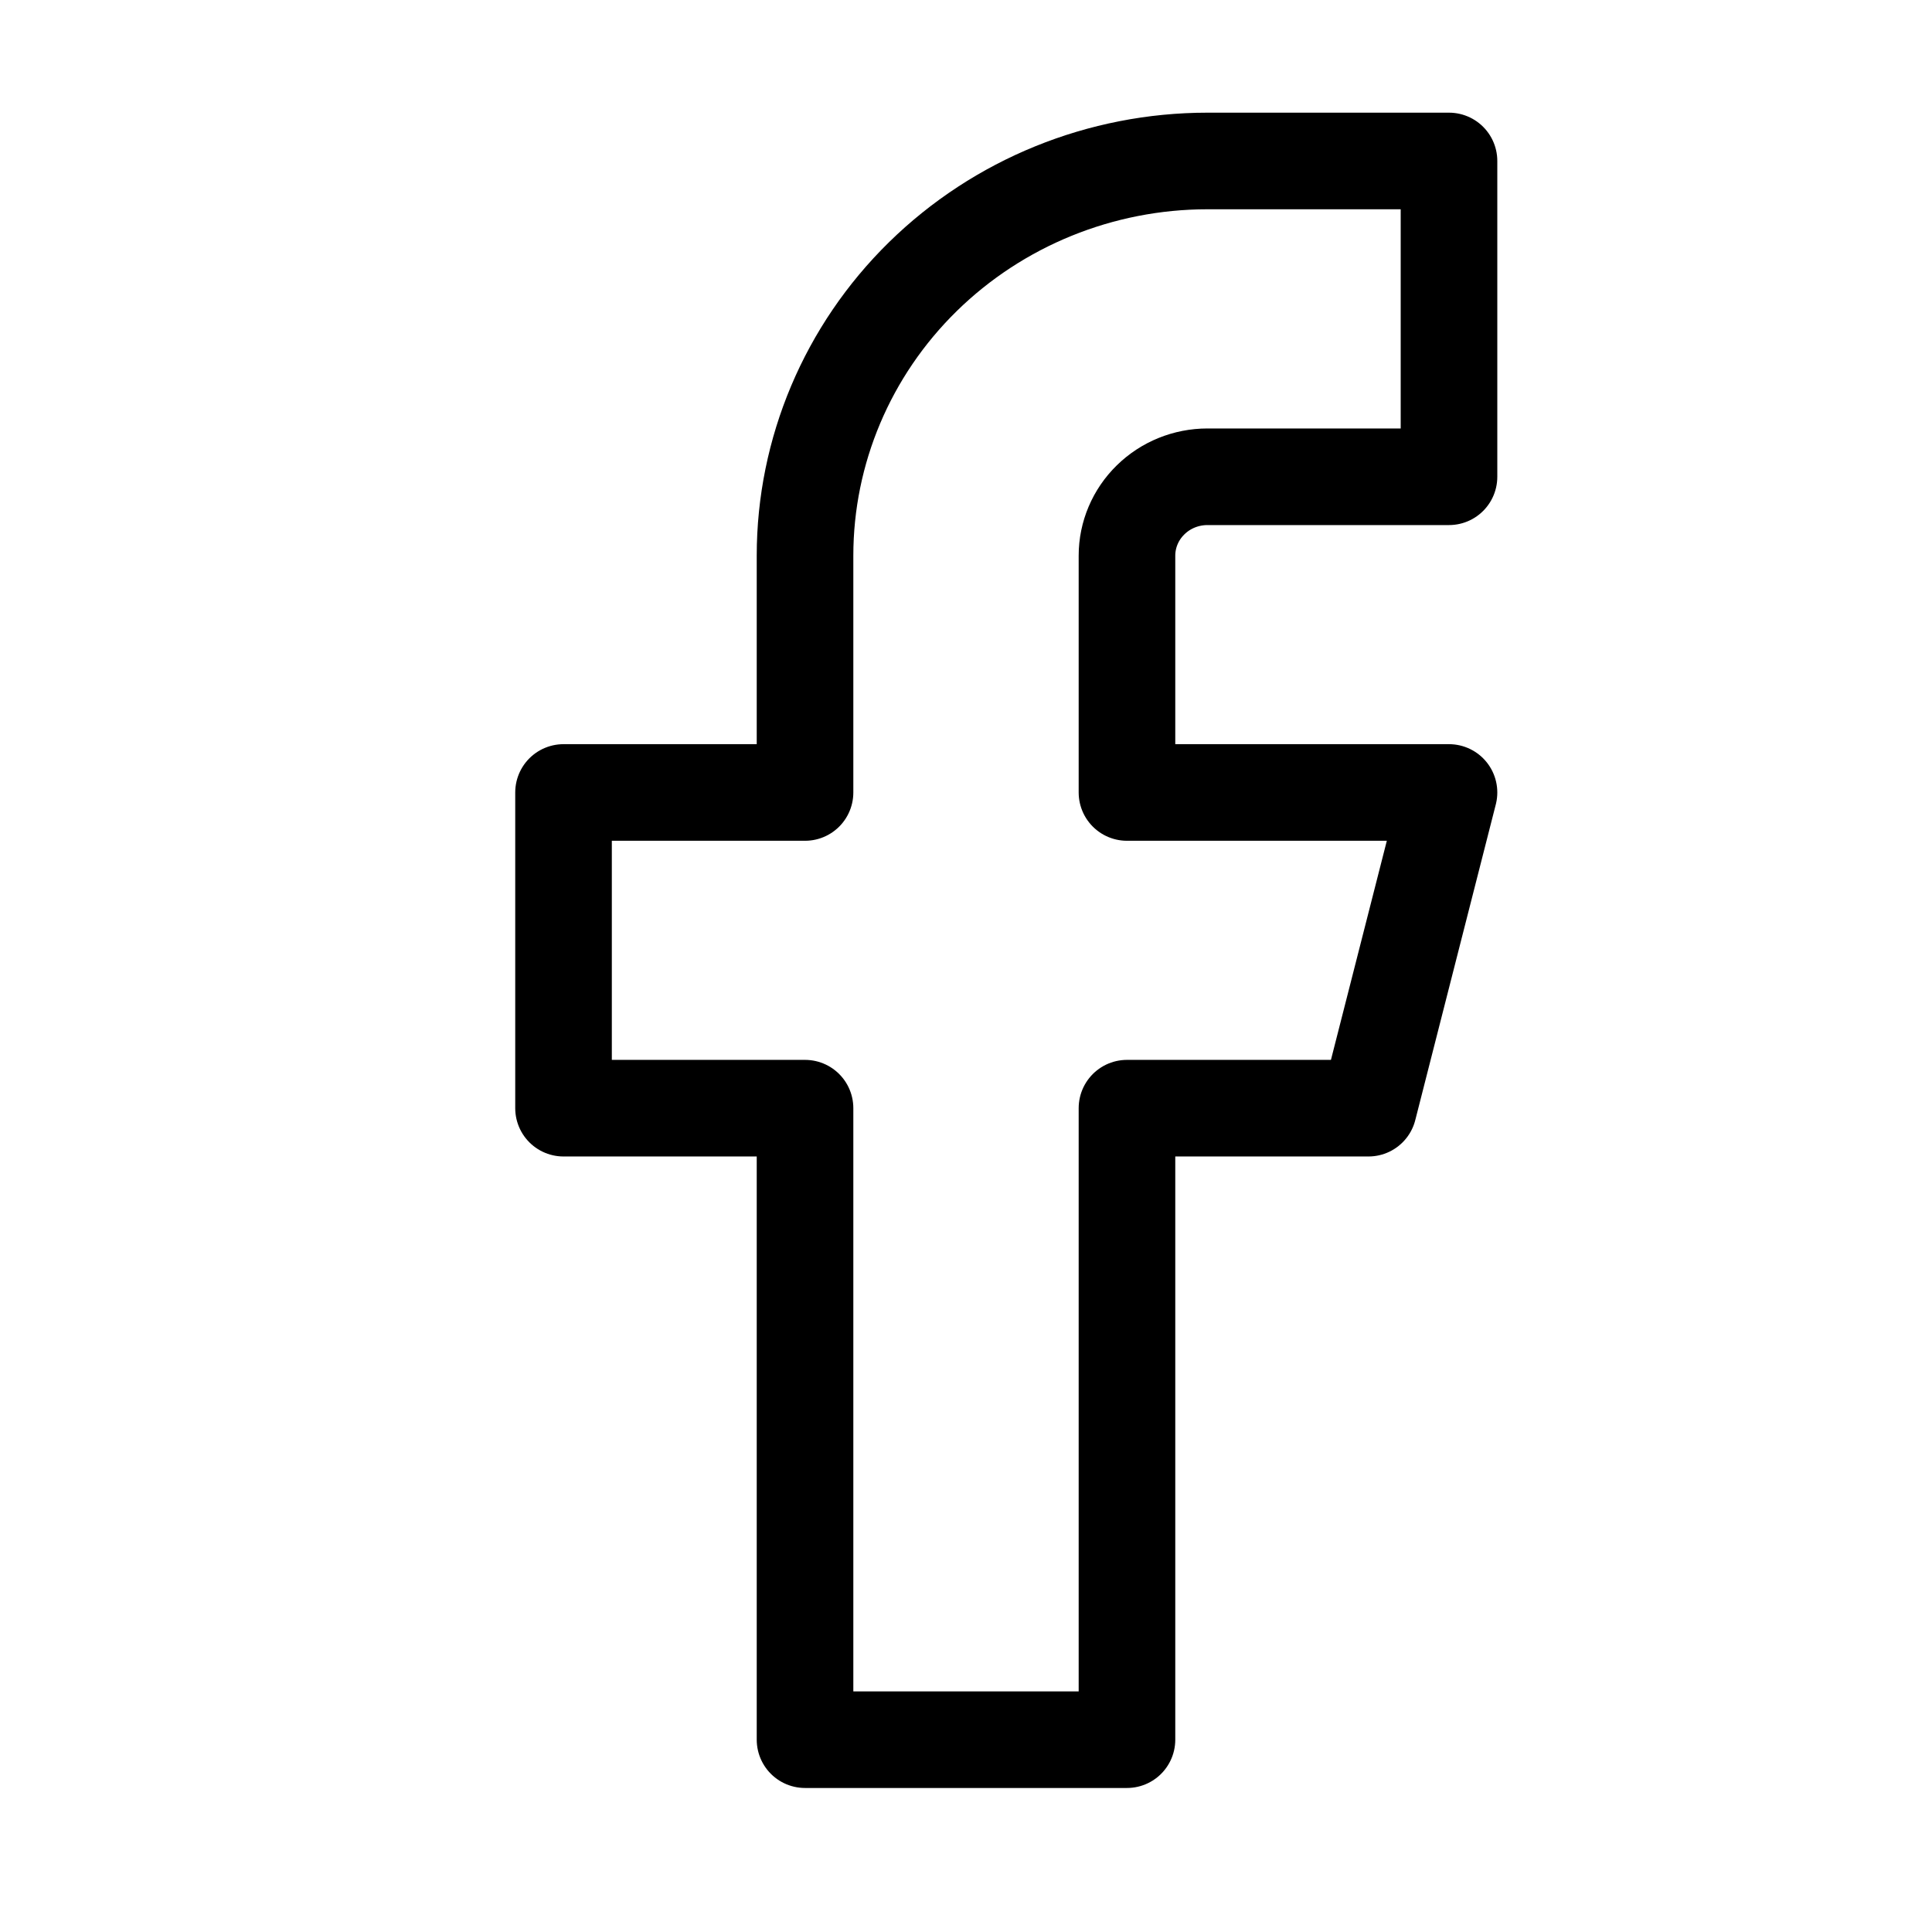
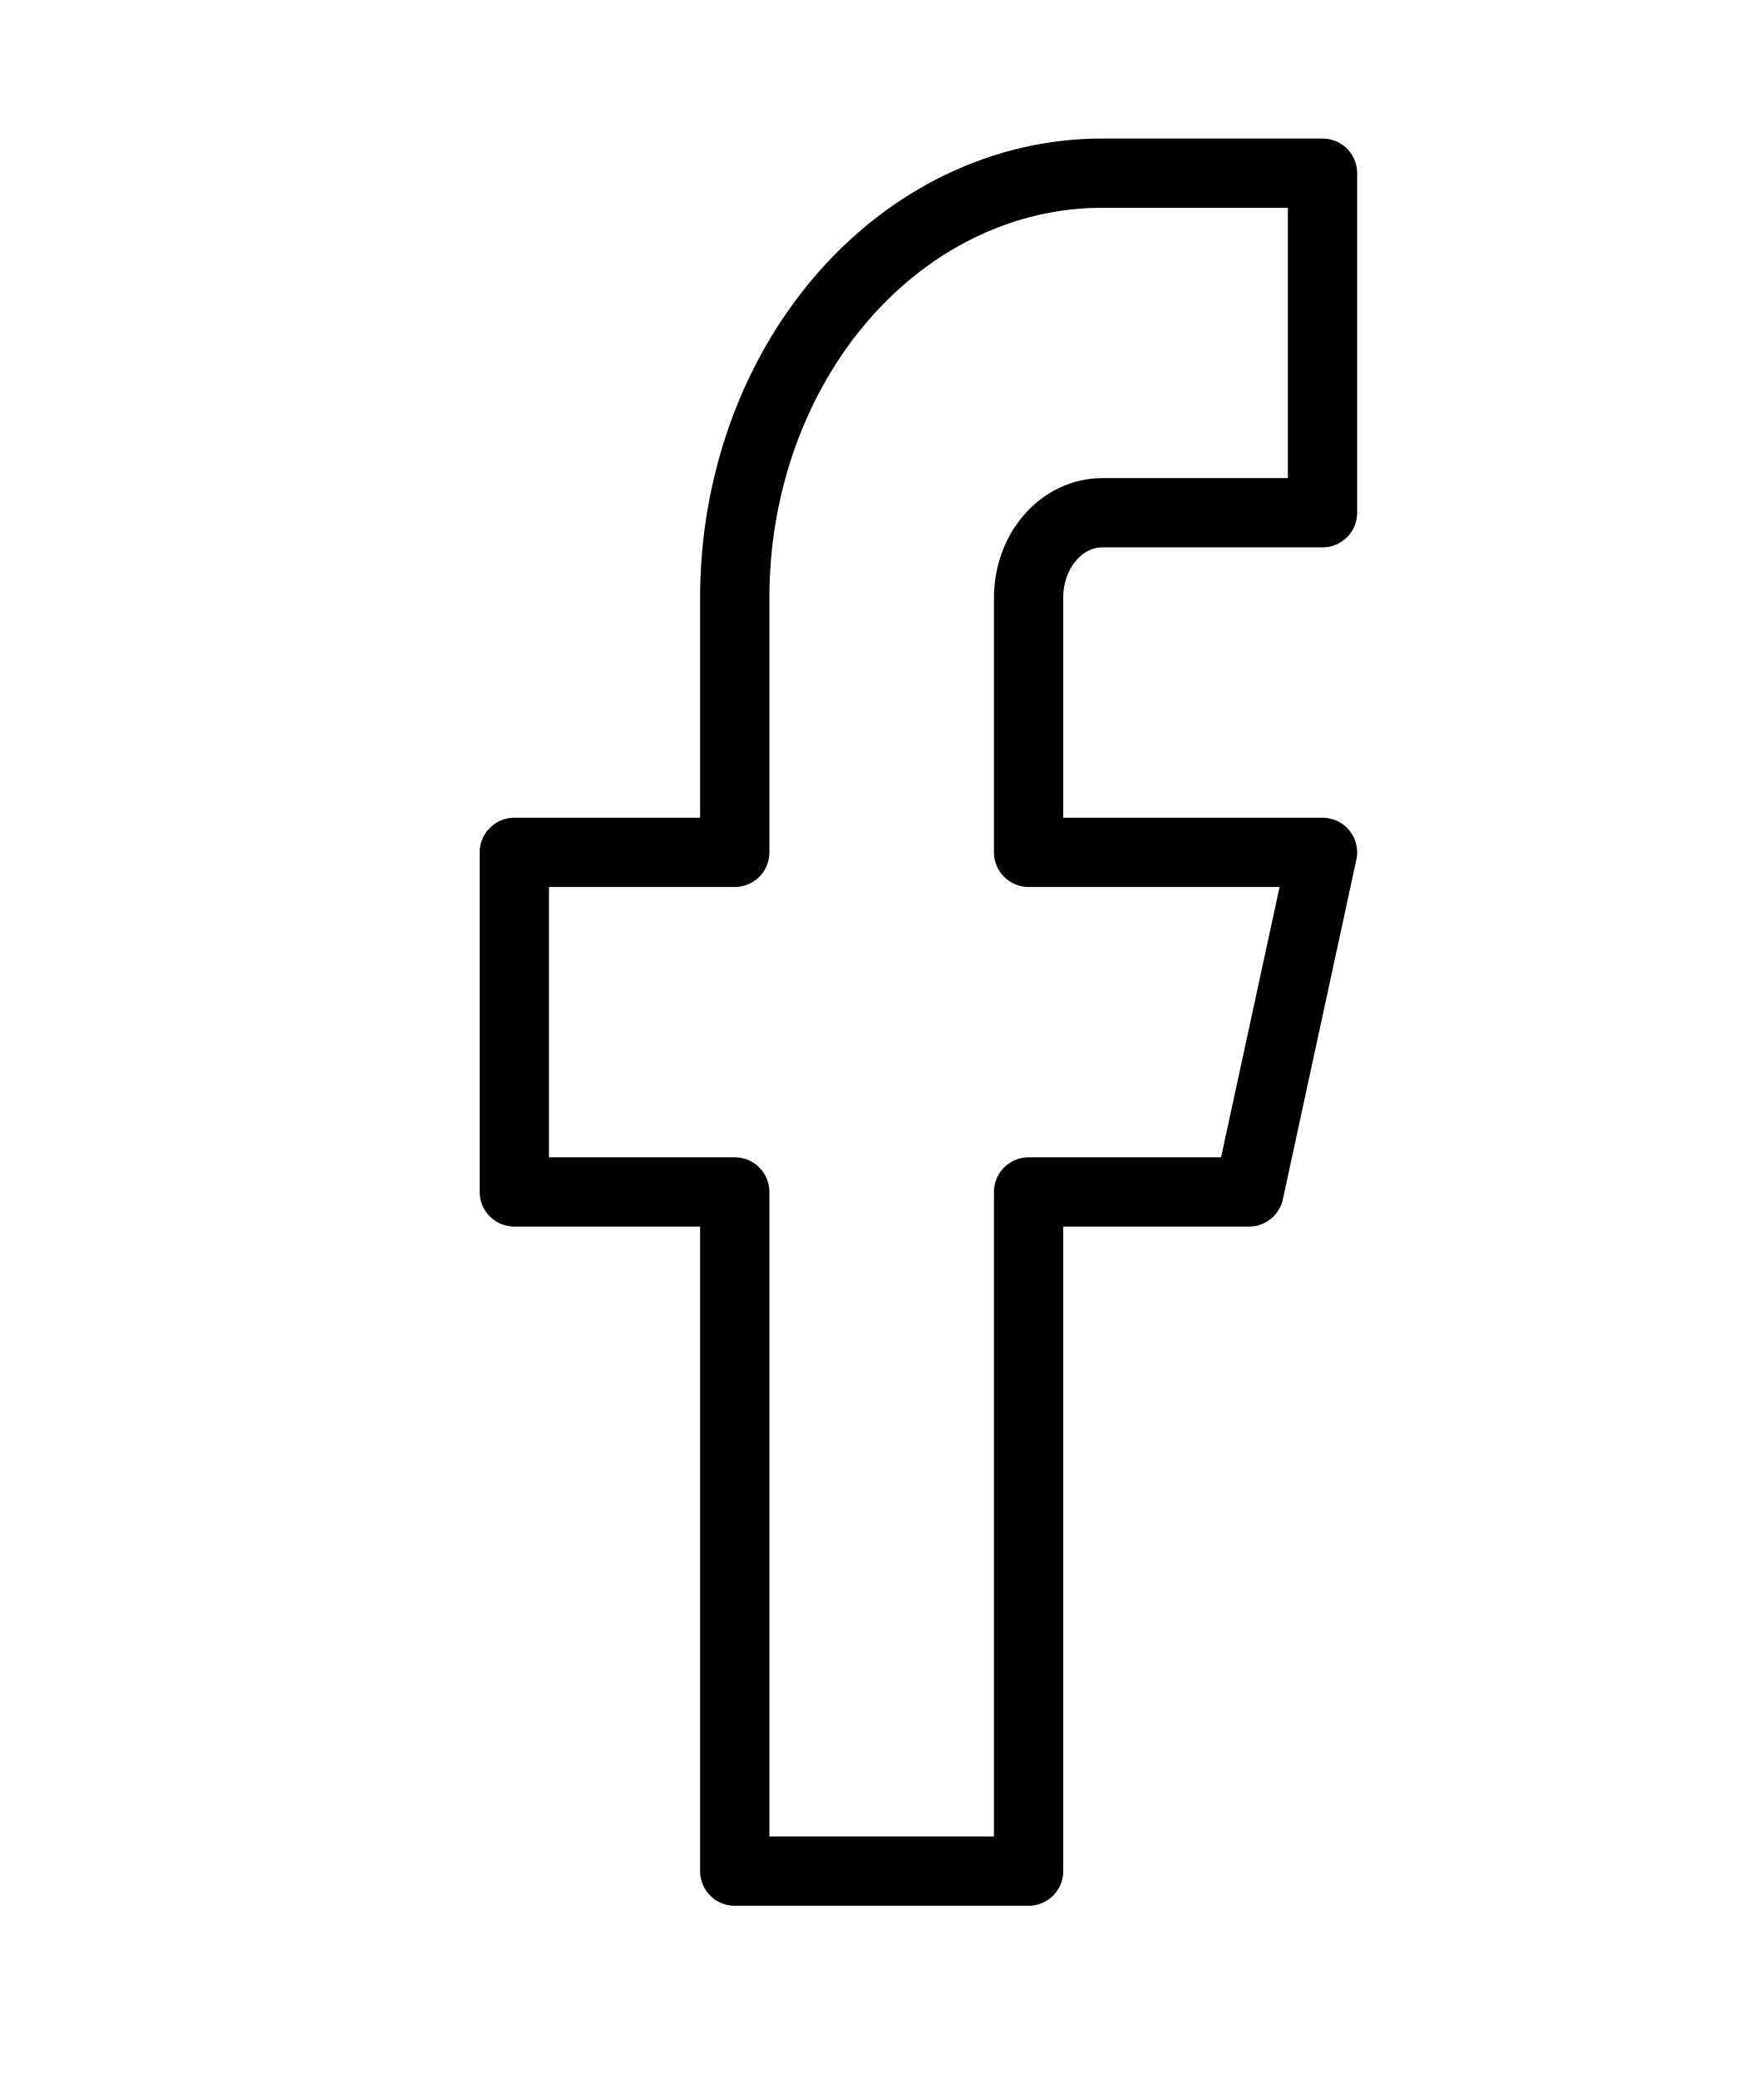
- <svg xmlns="http://www.w3.org/2000/svg" width="22" height="22" viewBox="0 0 22 22" fill="none">
-   <path d="M16.5 1.833H13.75C12.534 1.833 11.369 2.307 10.509 3.15C9.65 3.992 9.167 5.136 9.167 6.327V9.024H6.417V12.619H9.167V19.81H12.833V12.619H15.583L16.5 9.024H12.833V6.327C12.833 6.089 12.93 5.86 13.102 5.692C13.274 5.523 13.507 5.429 13.75 5.429H16.5V1.833Z" stroke="currentColor" stroke-width="1.1" stroke-linecap="round" stroke-linejoin="round" />
+ <svg xmlns="http://www.w3.org/2000/svg" width="28" height="33" viewBox="0 0 28 33" fill="none">
+   <path d="M21 2.75H17.5C15.953 2.75 14.469 3.46 13.375 4.724C12.281 5.988 11.667 7.703 11.667 9.491V13.536H8.167V18.929H11.667V29.715H16.333V18.929H19.833L21 13.536H16.333V9.491C16.333 9.133 16.456 8.791 16.675 8.538C16.894 8.285 17.191 8.143 17.5 8.143H21V2.75Z" stroke="currentColor" stroke-width="1.1" stroke-linecap="round" stroke-linejoin="round" />
</svg>
